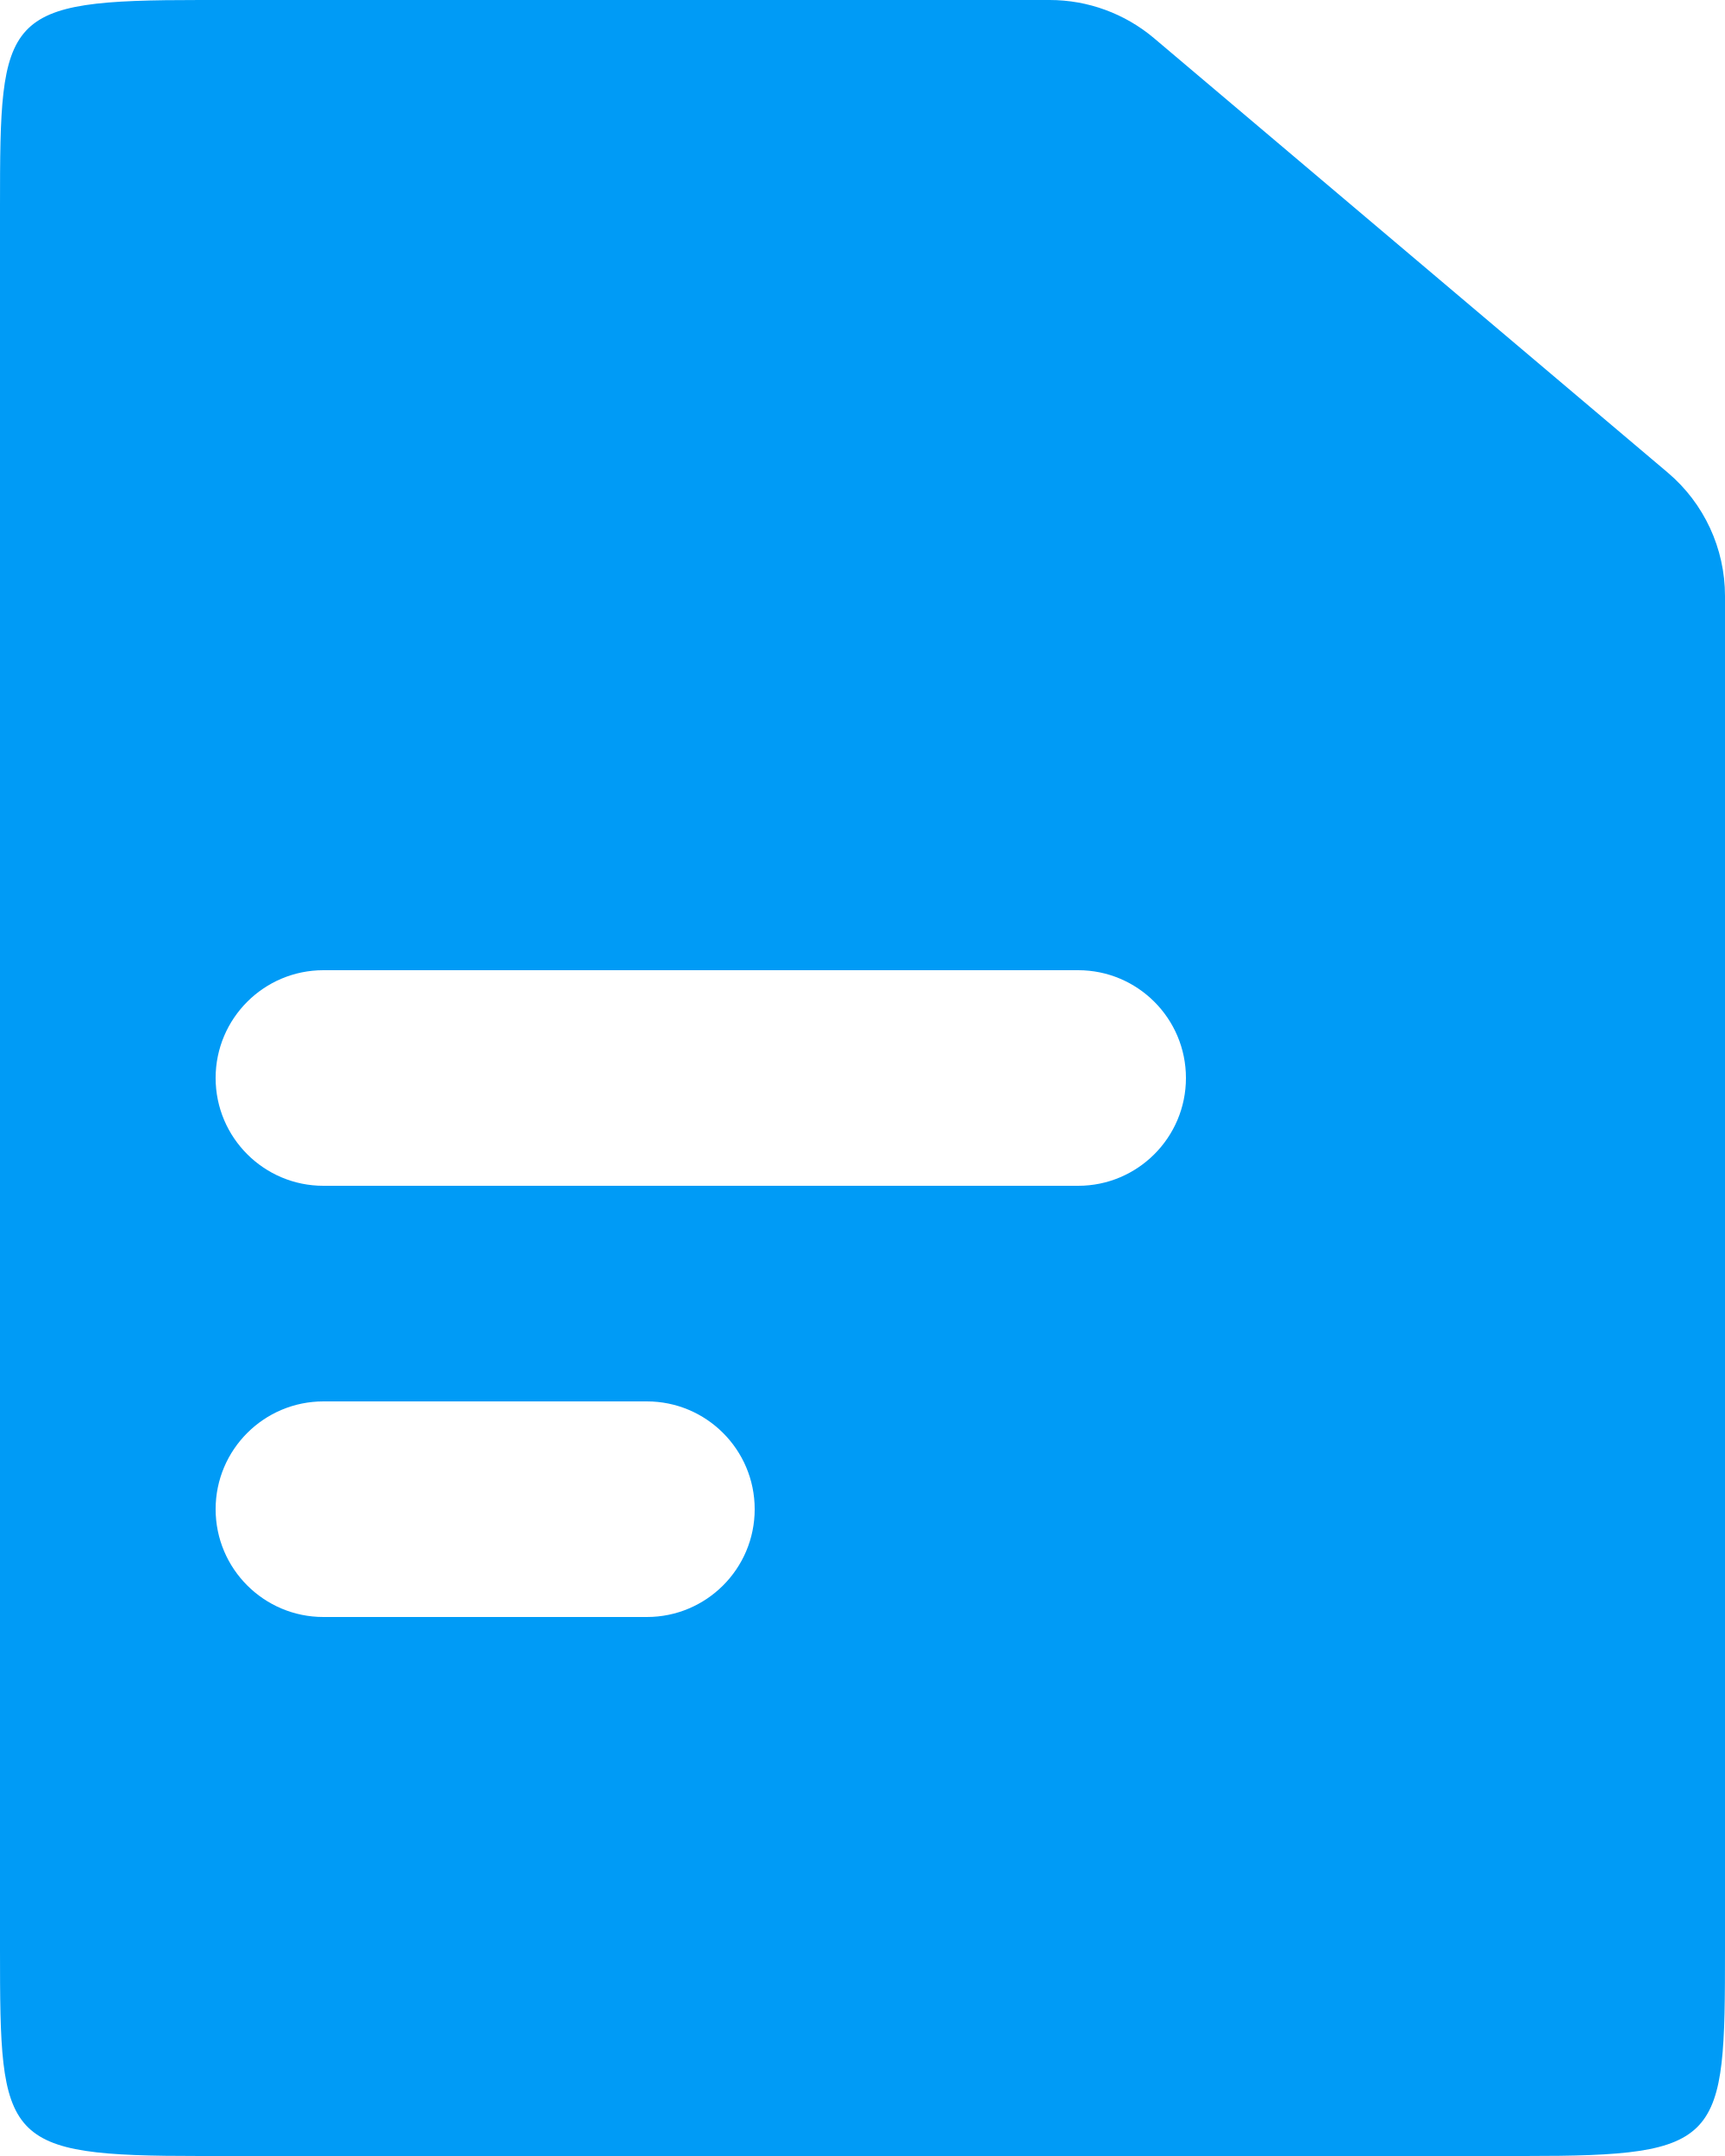
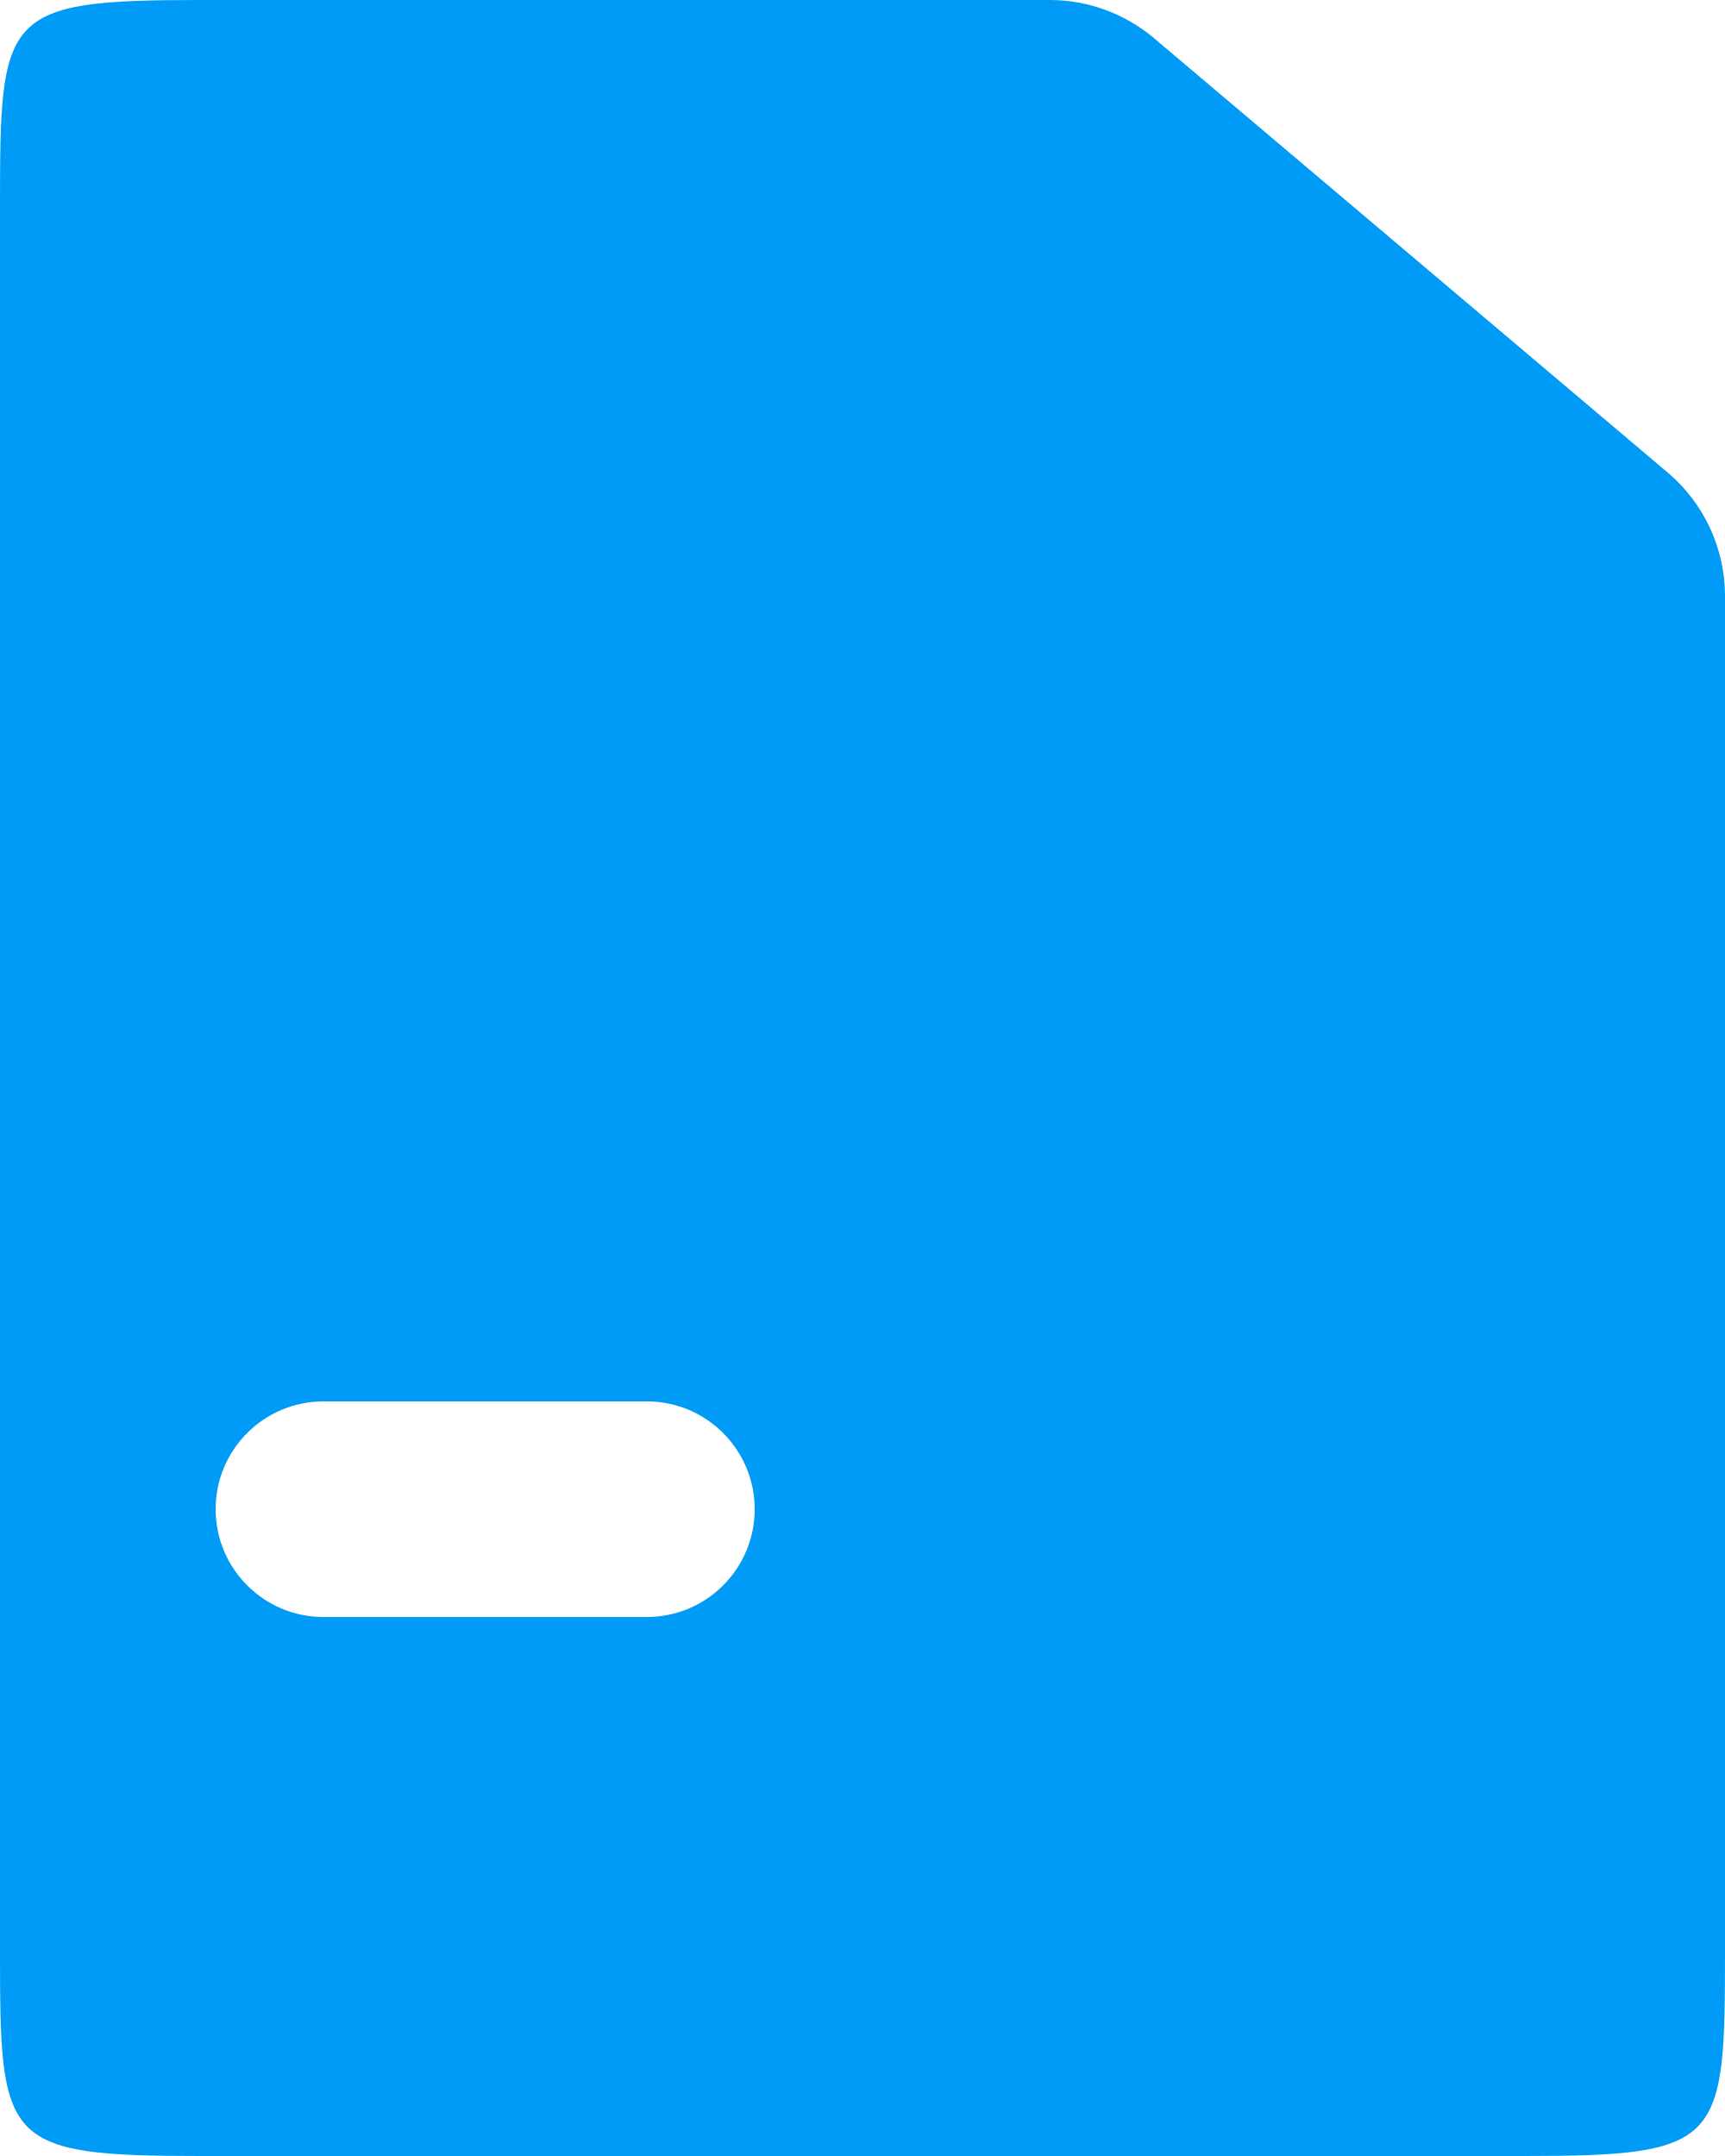
<svg xmlns="http://www.w3.org/2000/svg" width="16" height="20" viewBox="0 0 16 20" fill="none">
-   <path fill-rule="evenodd" clip-rule="evenodd" d="M1.857 0H9.736C10.091 0 10.434 0.126 10.705 0.355L15.469 4.384C15.806 4.669 16 5.088 16 5.529V18.083C16 19.874 15.98 20 14.143 20H1.857C0.02 20 0 19.874 0 18.083V1.917C0 0.126 0.02 0 1.857 0ZM2 10C2 9.448 2.448 9 3 9H10C10.552 9 11 9.448 11 10C11 10.552 10.552 11 10 11H3C2.448 11 2 10.552 2 10ZM3 13C2.448 13 2 13.448 2 14C2 14.552 2.448 15 3 15H6C6.552 15 7 14.552 7 14C7 13.448 6.552 13 6 13H3Z" fill="#009BF6" />
+   <path fillRule="evenodd" clipRule="evenodd" d="M1.857 0H9.736C10.091 0 10.434 0.126 10.705 0.355L15.469 4.384C15.806 4.669 16 5.088 16 5.529V18.083C16 19.874 15.98 20 14.143 20H1.857C0.02 20 0 19.874 0 18.083V1.917C0 0.126 0.02 0 1.857 0ZM2 10C2 9.448 2.448 9 3 9H10C10.552 9 11 9.448 11 10C11 10.552 10.552 11 10 11H3C2.448 11 2 10.552 2 10ZM3 13C2.448 13 2 13.448 2 14C2 14.552 2.448 15 3 15H6C6.552 15 7 14.552 7 14C7 13.448 6.552 13 6 13H3Z" fill="#009BF6" />
</svg>
